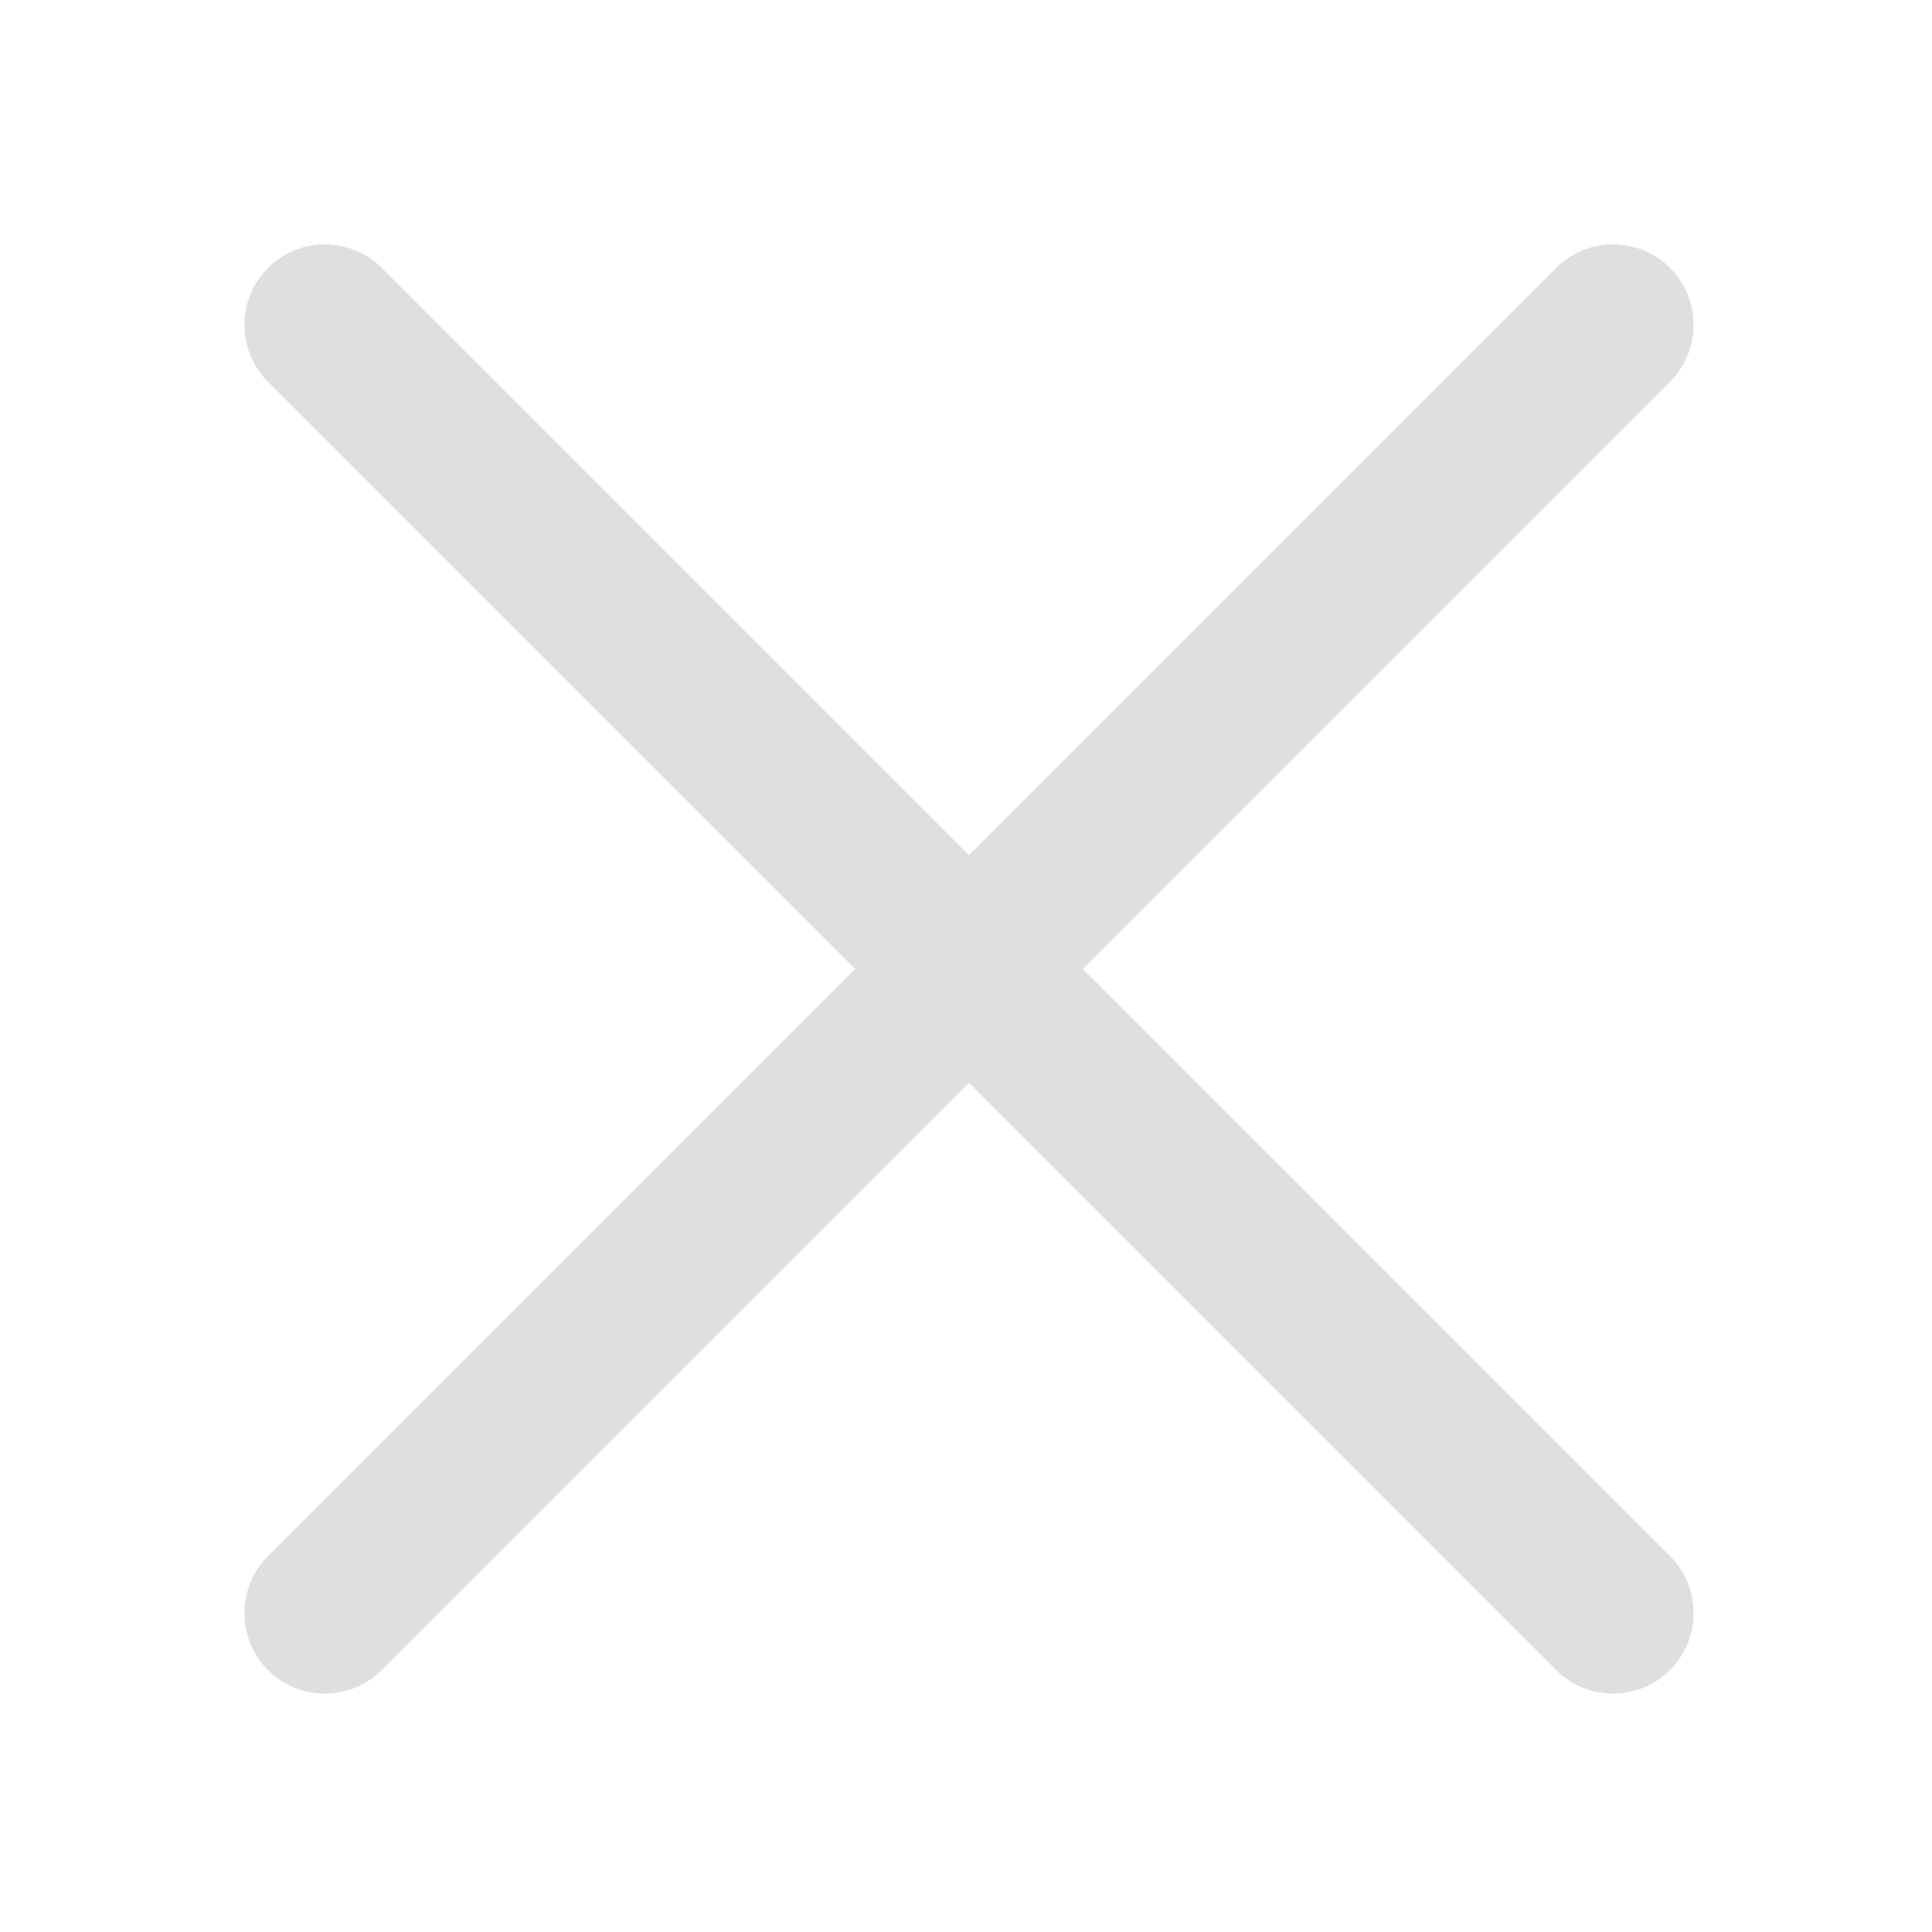
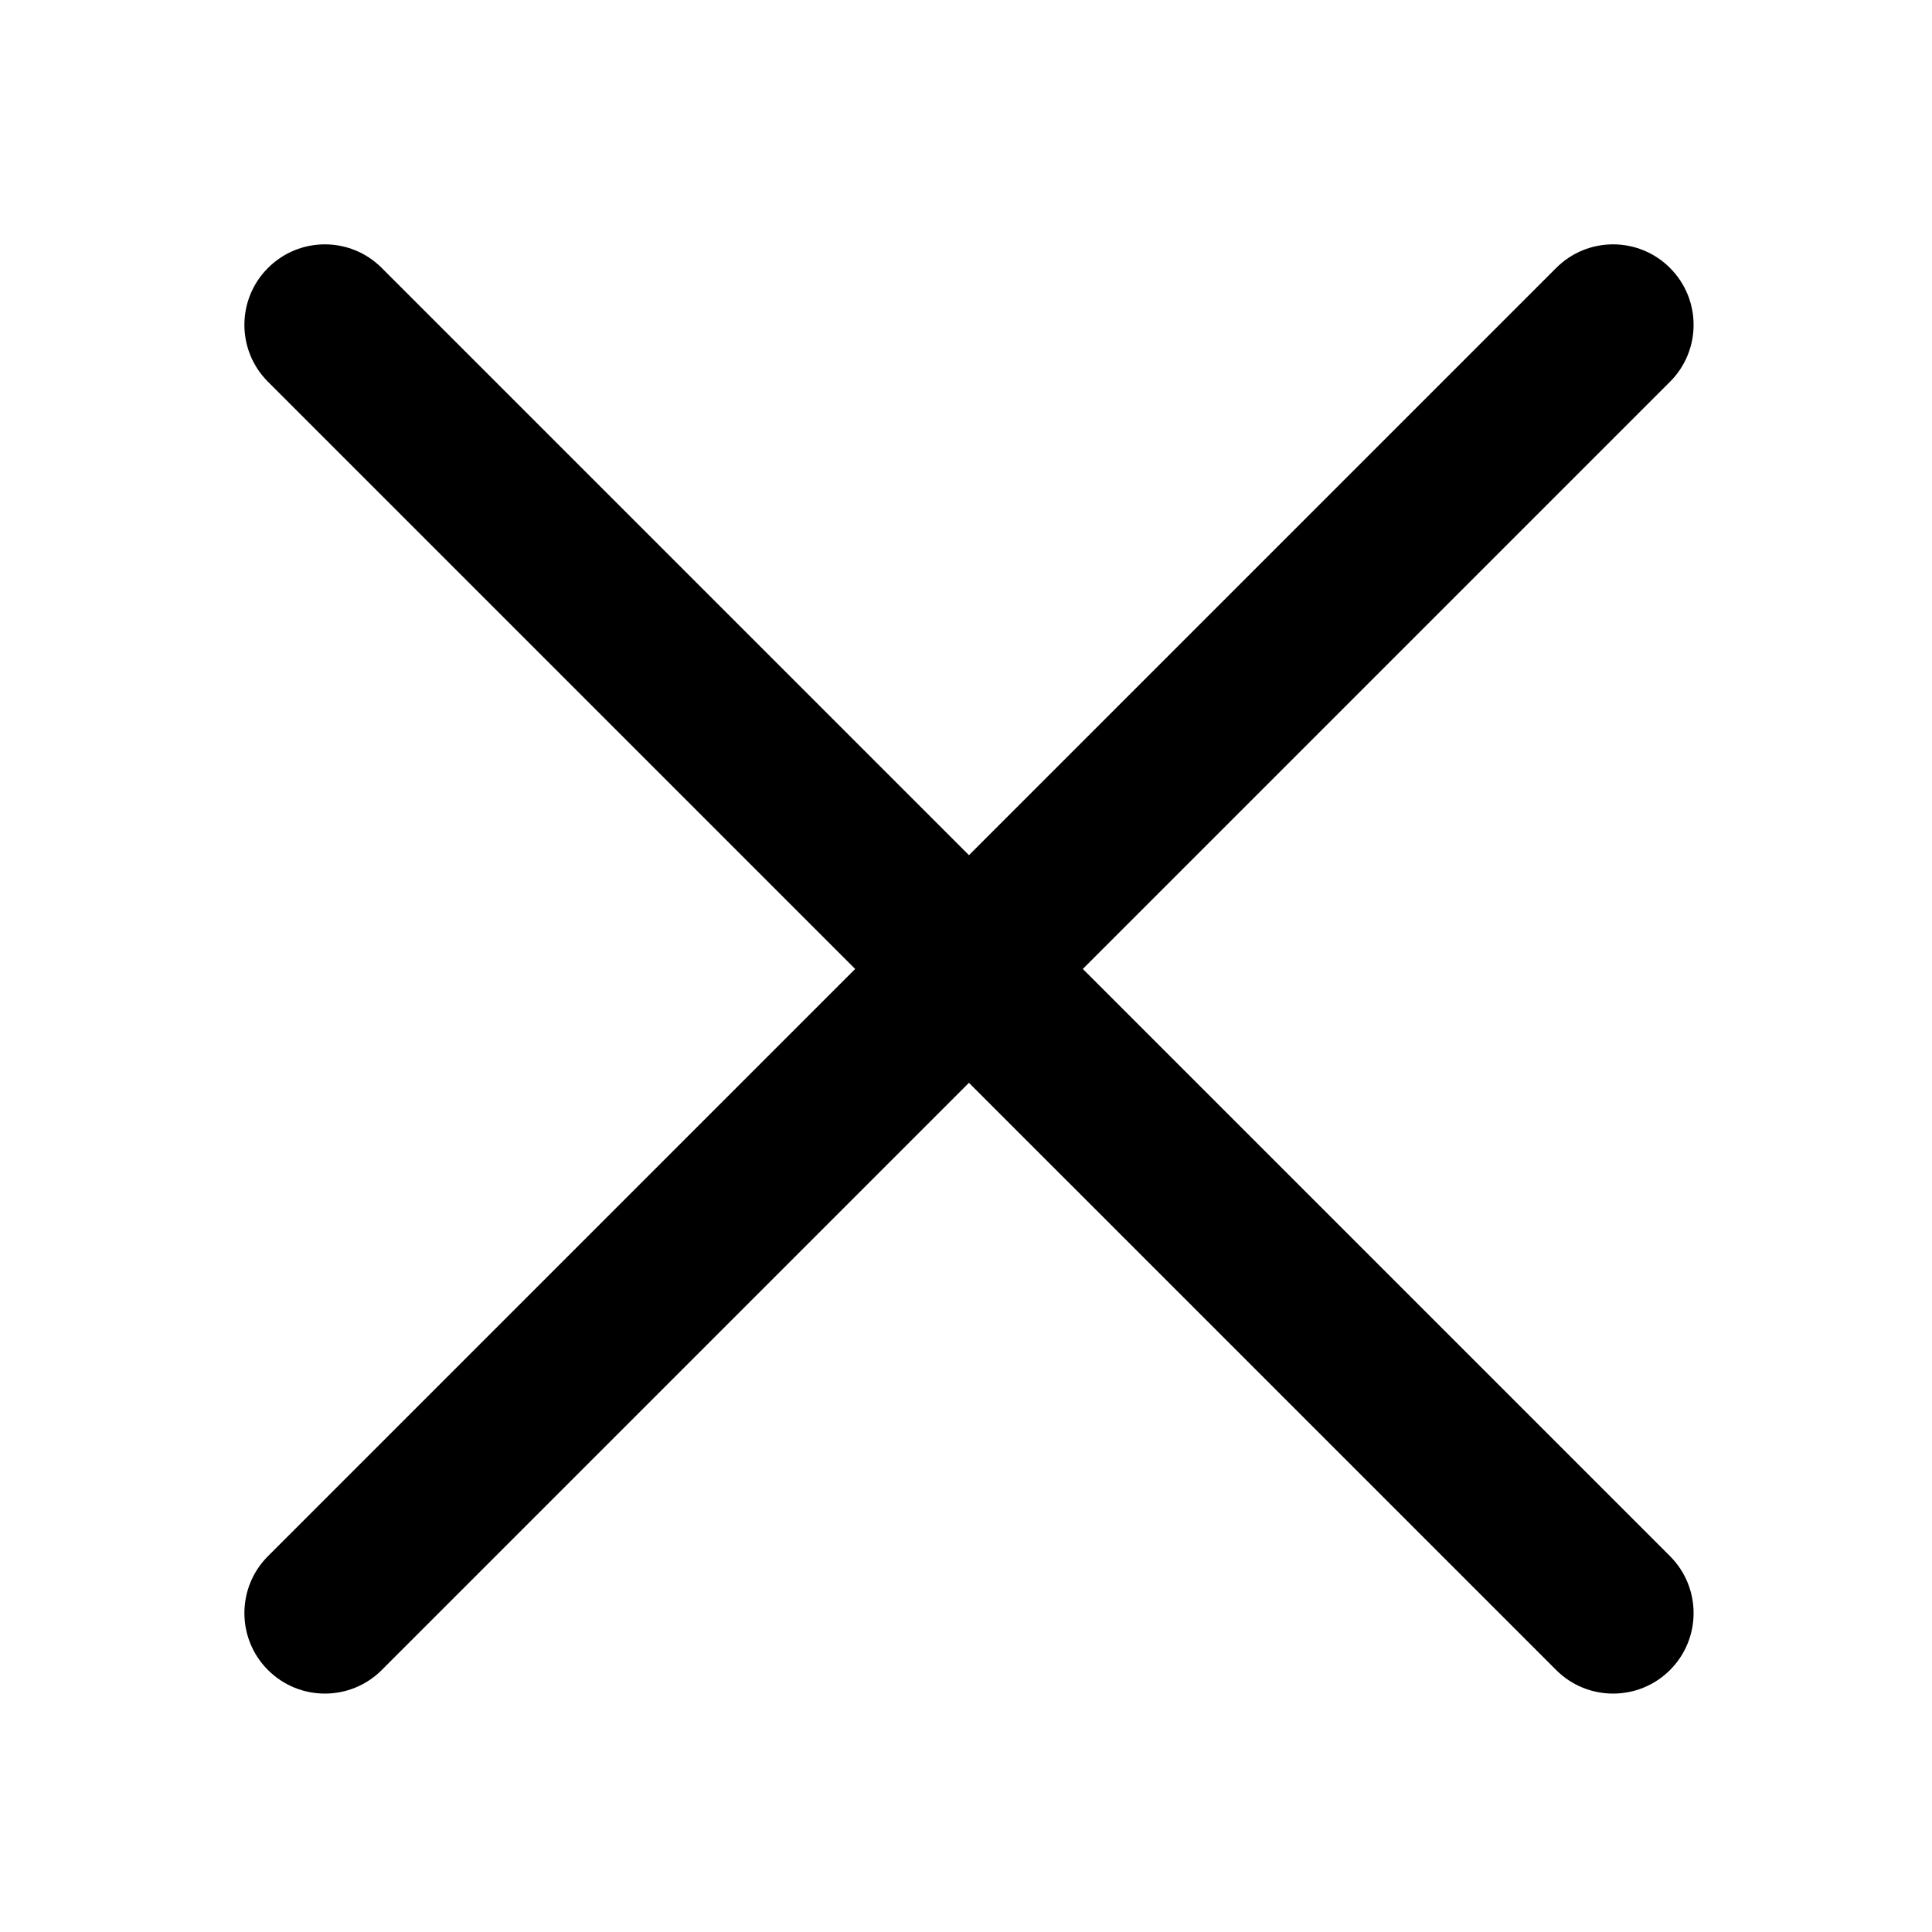
- <svg xmlns="http://www.w3.org/2000/svg" width="30" height="30" viewBox="0 0 30 30" fill="none">
-   <path d="M25.932 4.161C25.444 3.672 24.652 3.672 24.164 4.161L15.046 13.279L5.928 4.161C5.44 3.672 4.649 3.672 4.161 4.161C3.673 4.649 3.673 5.44 4.161 5.928L13.279 15.046L4.161 24.164C3.673 24.652 3.673 25.444 4.161 25.932C4.649 26.42 5.44 26.42 5.928 25.932L15.046 16.814L24.164 25.932C24.652 26.42 25.444 26.42 25.932 25.932C26.42 25.444 26.42 24.652 25.932 24.164L16.814 15.046L25.932 5.928C26.42 5.44 26.42 4.649 25.932 4.161Z" fill="#DFDFDF" />
+ <svg xmlns="http://www.w3.org/2000/svg" width="30" height="30" viewBox="0 0 30 30" fill="inherit">
+   <path d="M25.932 4.161C25.444 3.672 24.652 3.672 24.164 4.161L15.046 13.279L5.928 4.161C5.44 3.672 4.649 3.672 4.161 4.161C3.673 4.649 3.673 5.44 4.161 5.928L13.279 15.046L4.161 24.164C3.673 24.652 3.673 25.444 4.161 25.932C4.649 26.42 5.44 26.42 5.928 25.932L15.046 16.814L24.164 25.932C24.652 26.42 25.444 26.42 25.932 25.932C26.42 25.444 26.42 24.652 25.932 24.164L16.814 15.046L25.932 5.928C26.42 5.44 26.42 4.649 25.932 4.161Z" fill="inherit" />
</svg>
